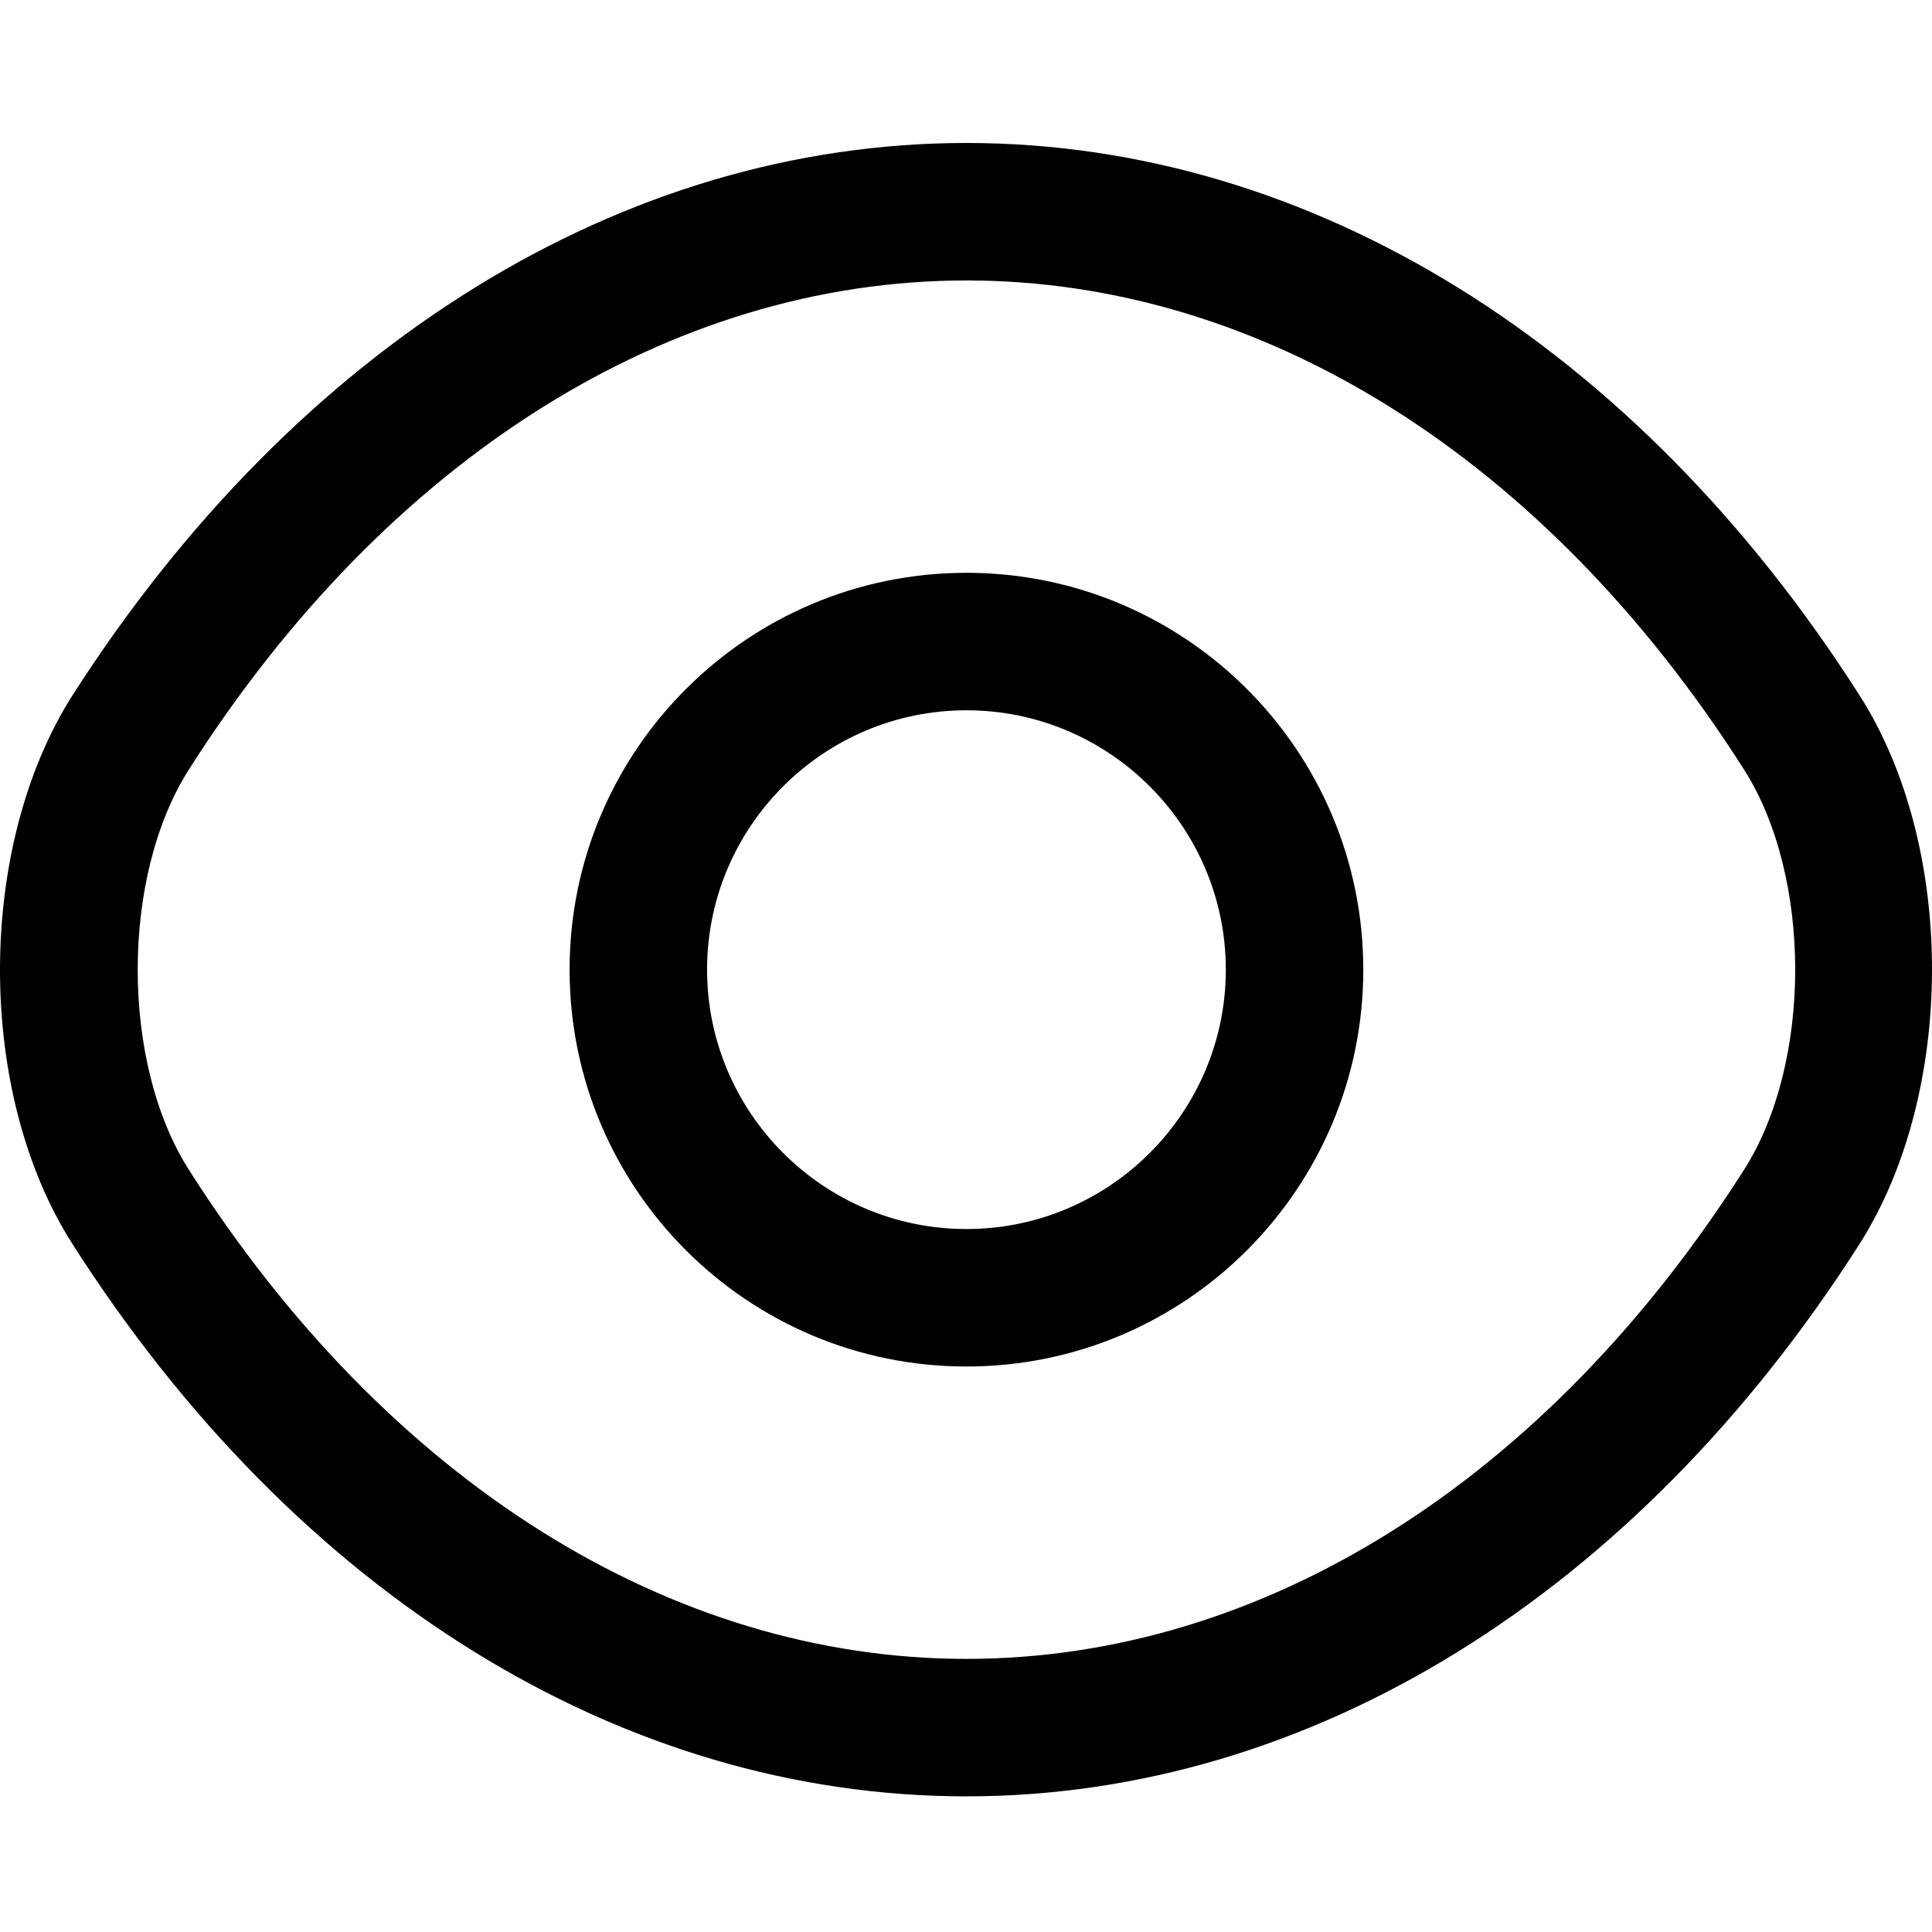
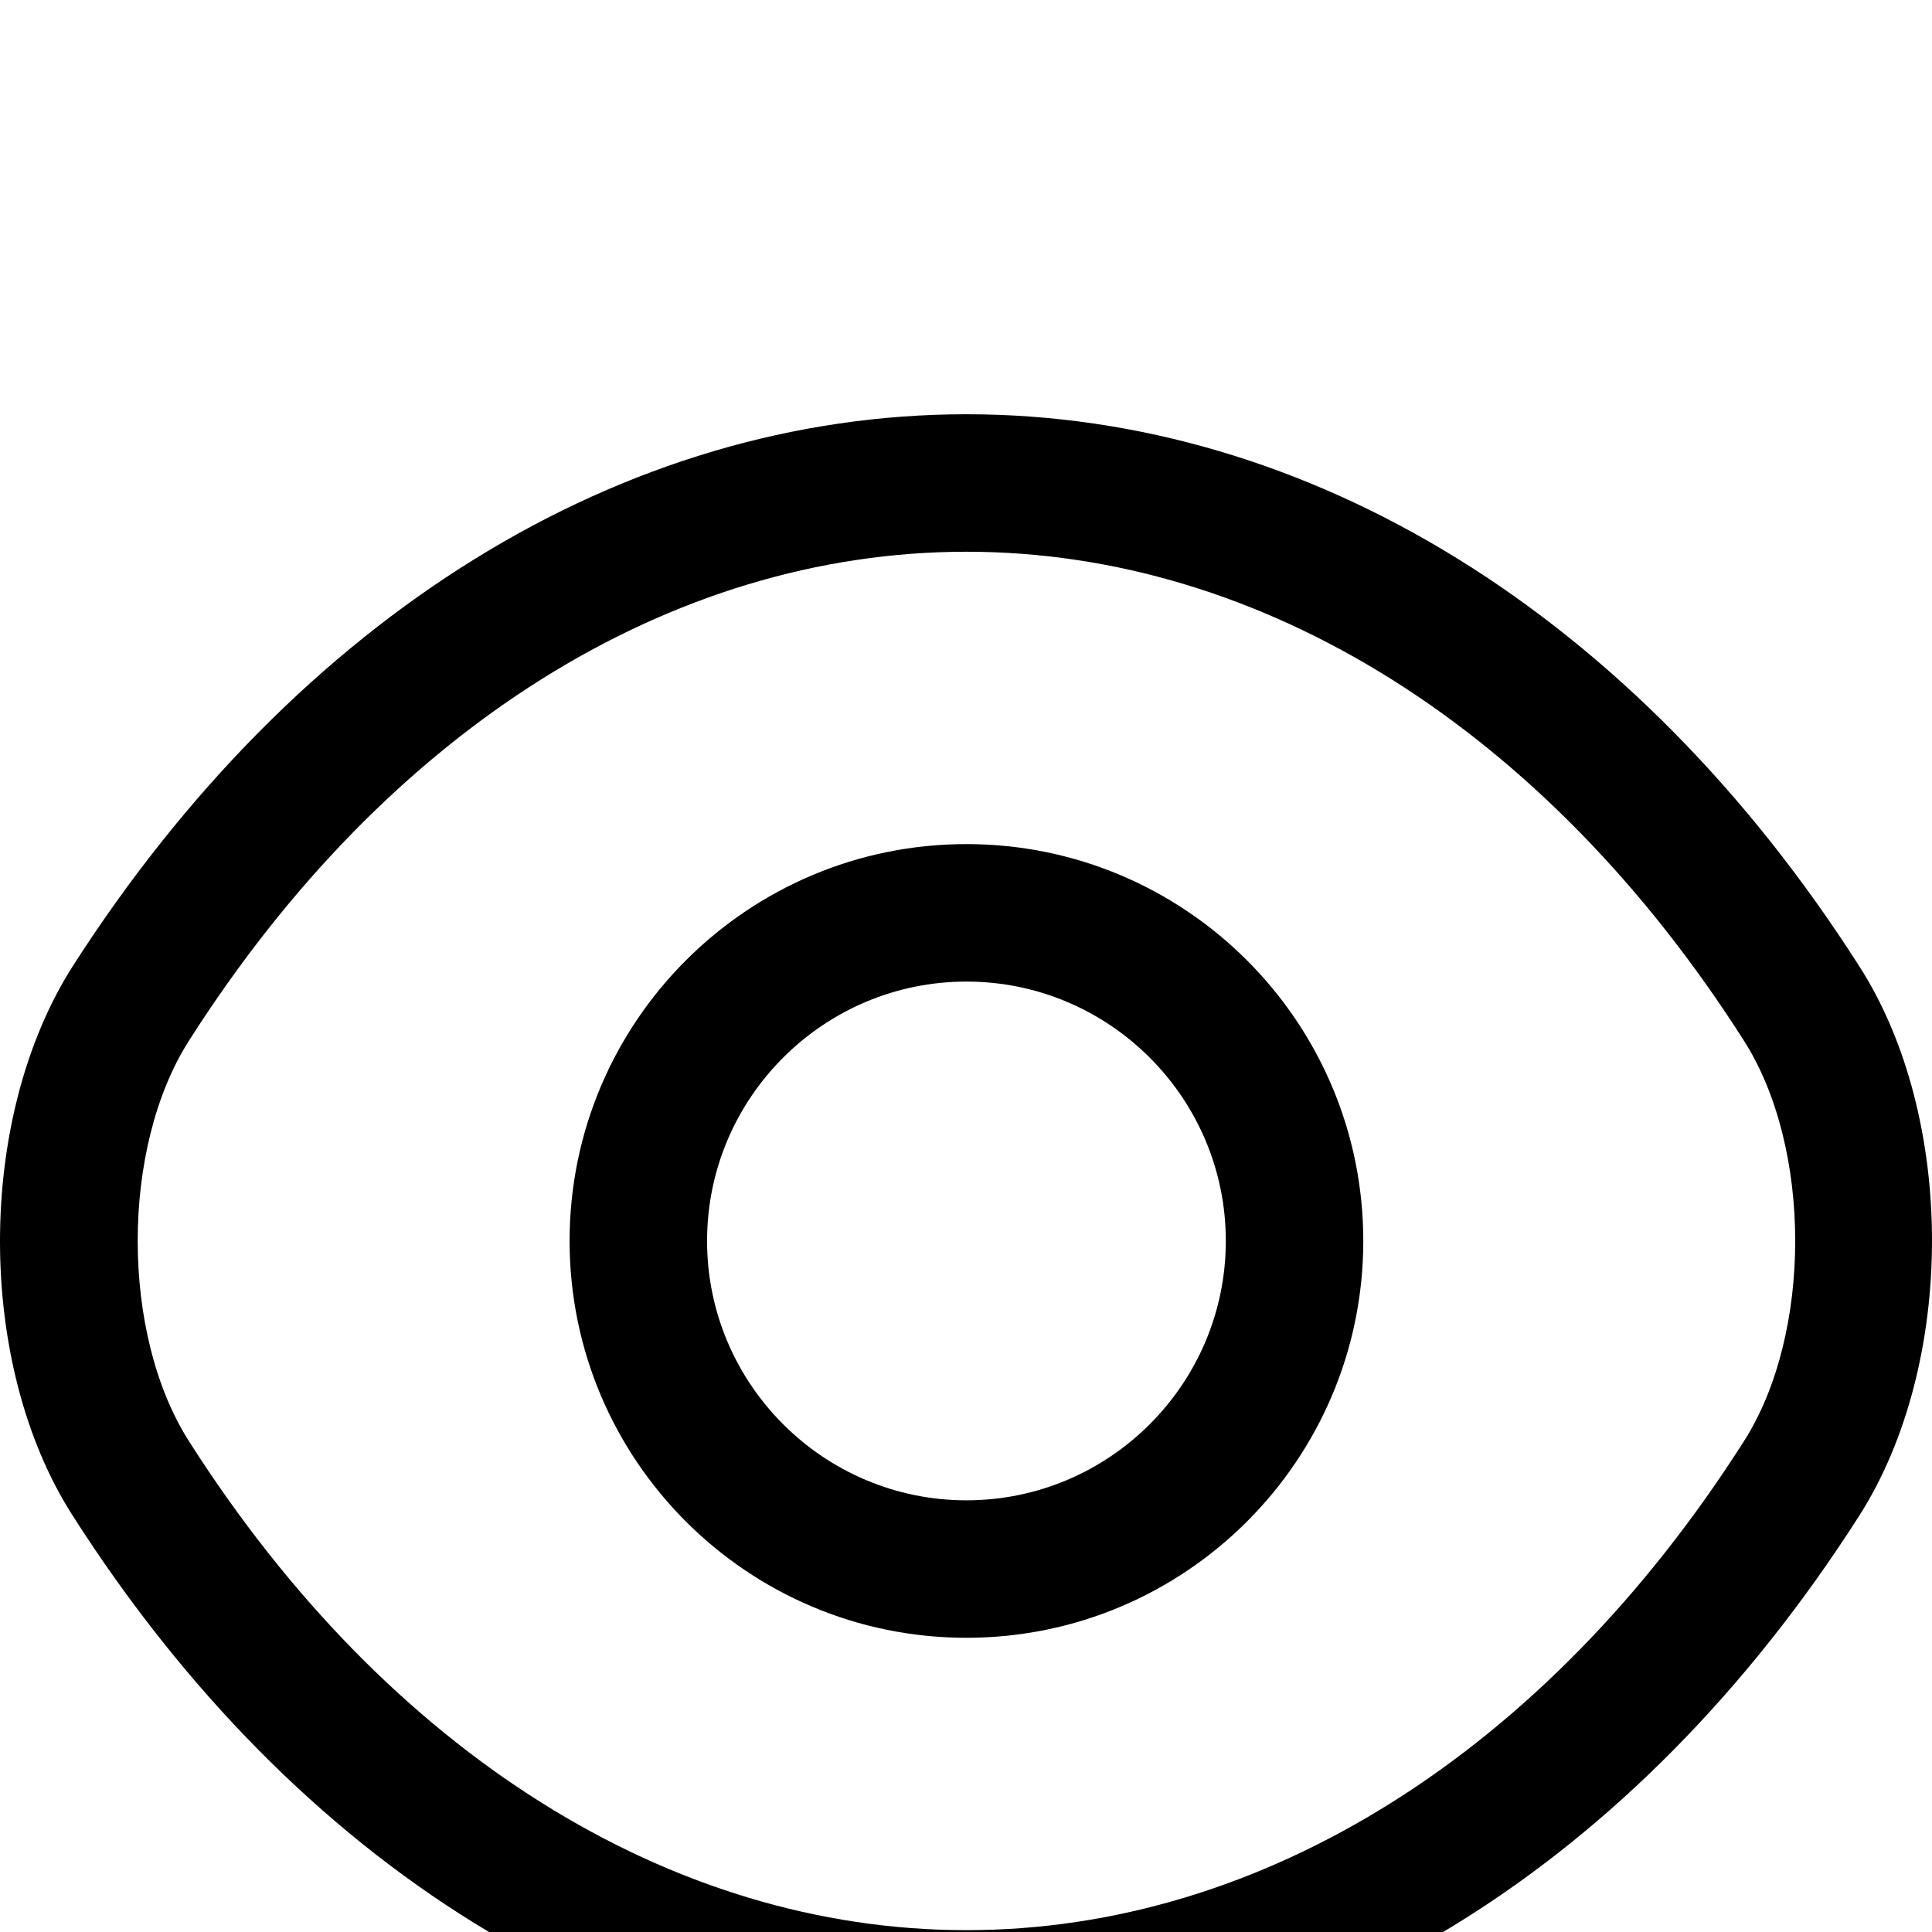
- <svg xmlns="http://www.w3.org/2000/svg" viewBox="62.083 124.585 899.415 899.415">
+ <svg xmlns="http://www.w3.org/2000/svg" viewBox="62.083 -1.707 899.415 899.415">
  <path transform="scale(1,-1) translate(0,-1024)" d="M511.996 263.258c-101.972 0-184.746 82.773-184.746 184.747s82.773 184.746 184.746 184.746c101.973 0 184.747-82.773 184.747-184.746s-82.773-184.747-184.747-184.747zM511.996 568.75c-66.56 0-120.746-54.186-120.746-120.746s54.186-120.747 120.746-120.747c66.56 0 120.747 54.187 120.747 120.747s-54.187 120.746-120.747 120.746zM512.004 63.147c-160.428 0-311.894 93.867-416.001 256.853-45.227 70.4-45.227 185.173 0 256.001 104.533 162.987 256 256.853 416.001 256.853s311.467-93.867 415.573-256.853c45.227-70.401 45.227-185.174 0-256.001-104.107-162.987-255.573-256.853-415.573-256.853zM512.004 768.854c-137.814 0-269.654-82.773-361.814-227.413-32-49.921-32-136.961 0-186.881 92.16-144.64 224-227.413 361.814-227.413s269.653 82.773 361.813 227.413c32 49.92 32 136.96 0 186.881-92.16 144.64-224 227.413-361.813 227.413z" />
</svg>
